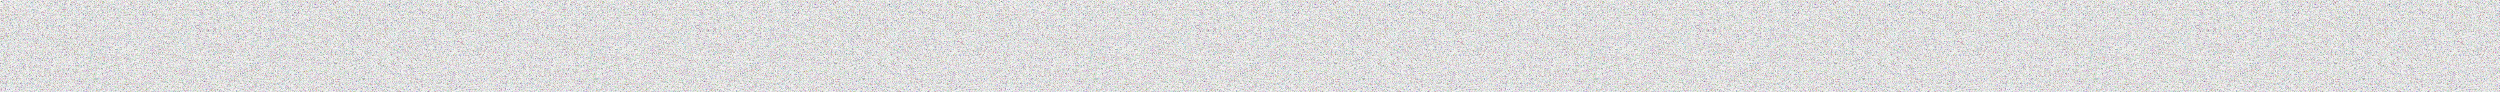
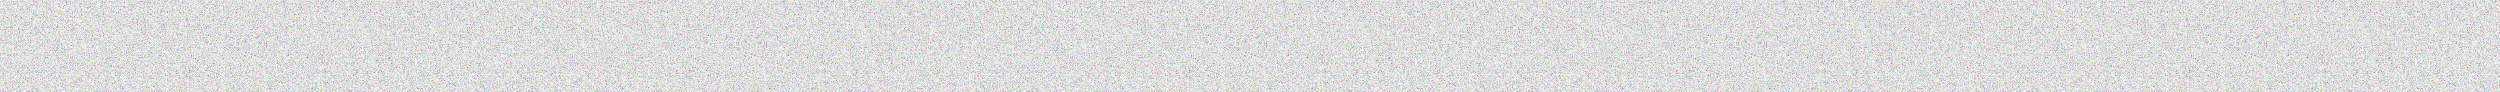
<svg xmlns="http://www.w3.org/2000/svg" viewBox="0 0 1920 70">
  <filter id="noiseFilter">
-     <feTurbulence type="turbulence" baseFrequency="2 7" numOctaves="7" stitchTiles="noStitch" seed="1000" />
+     <feTurbulence type="turbulence" baseFrequency="2 6" numOctaves="7" stitchTiles="noStitch" seed="1000" />
  </filter>
  <rect width="100%" height="100%" filter="url(#noiseFilter)" />
</svg>
